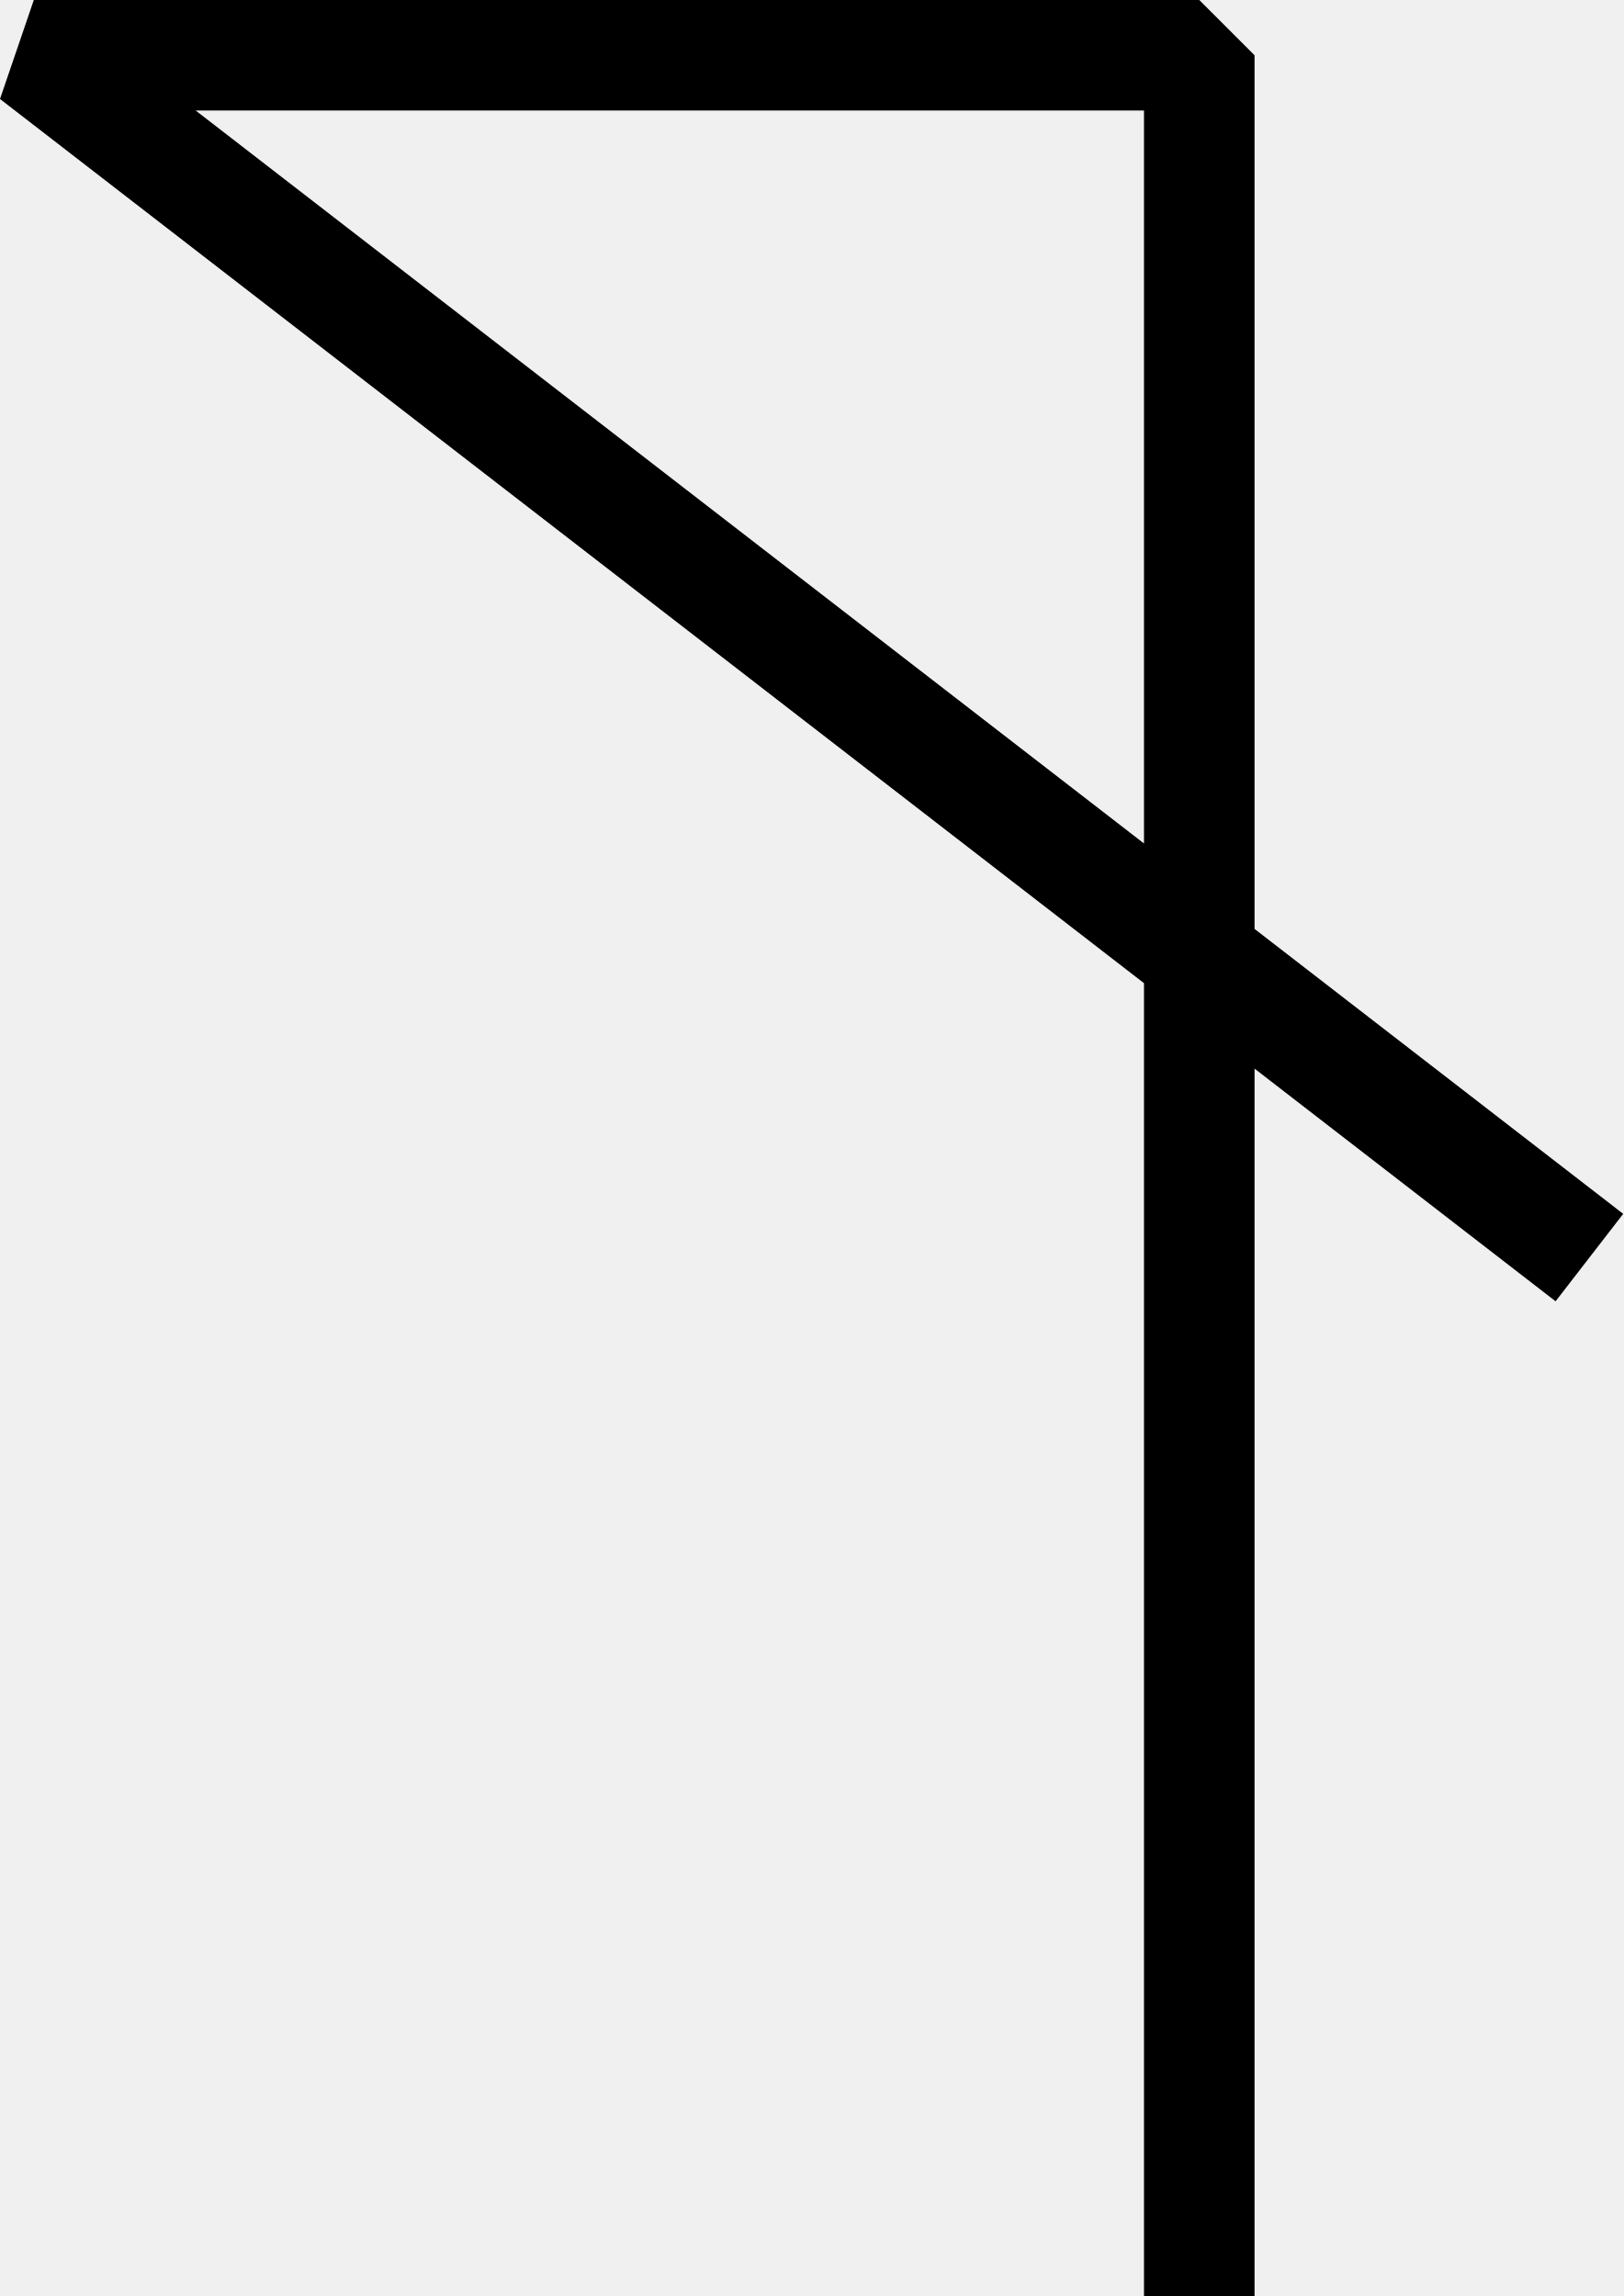
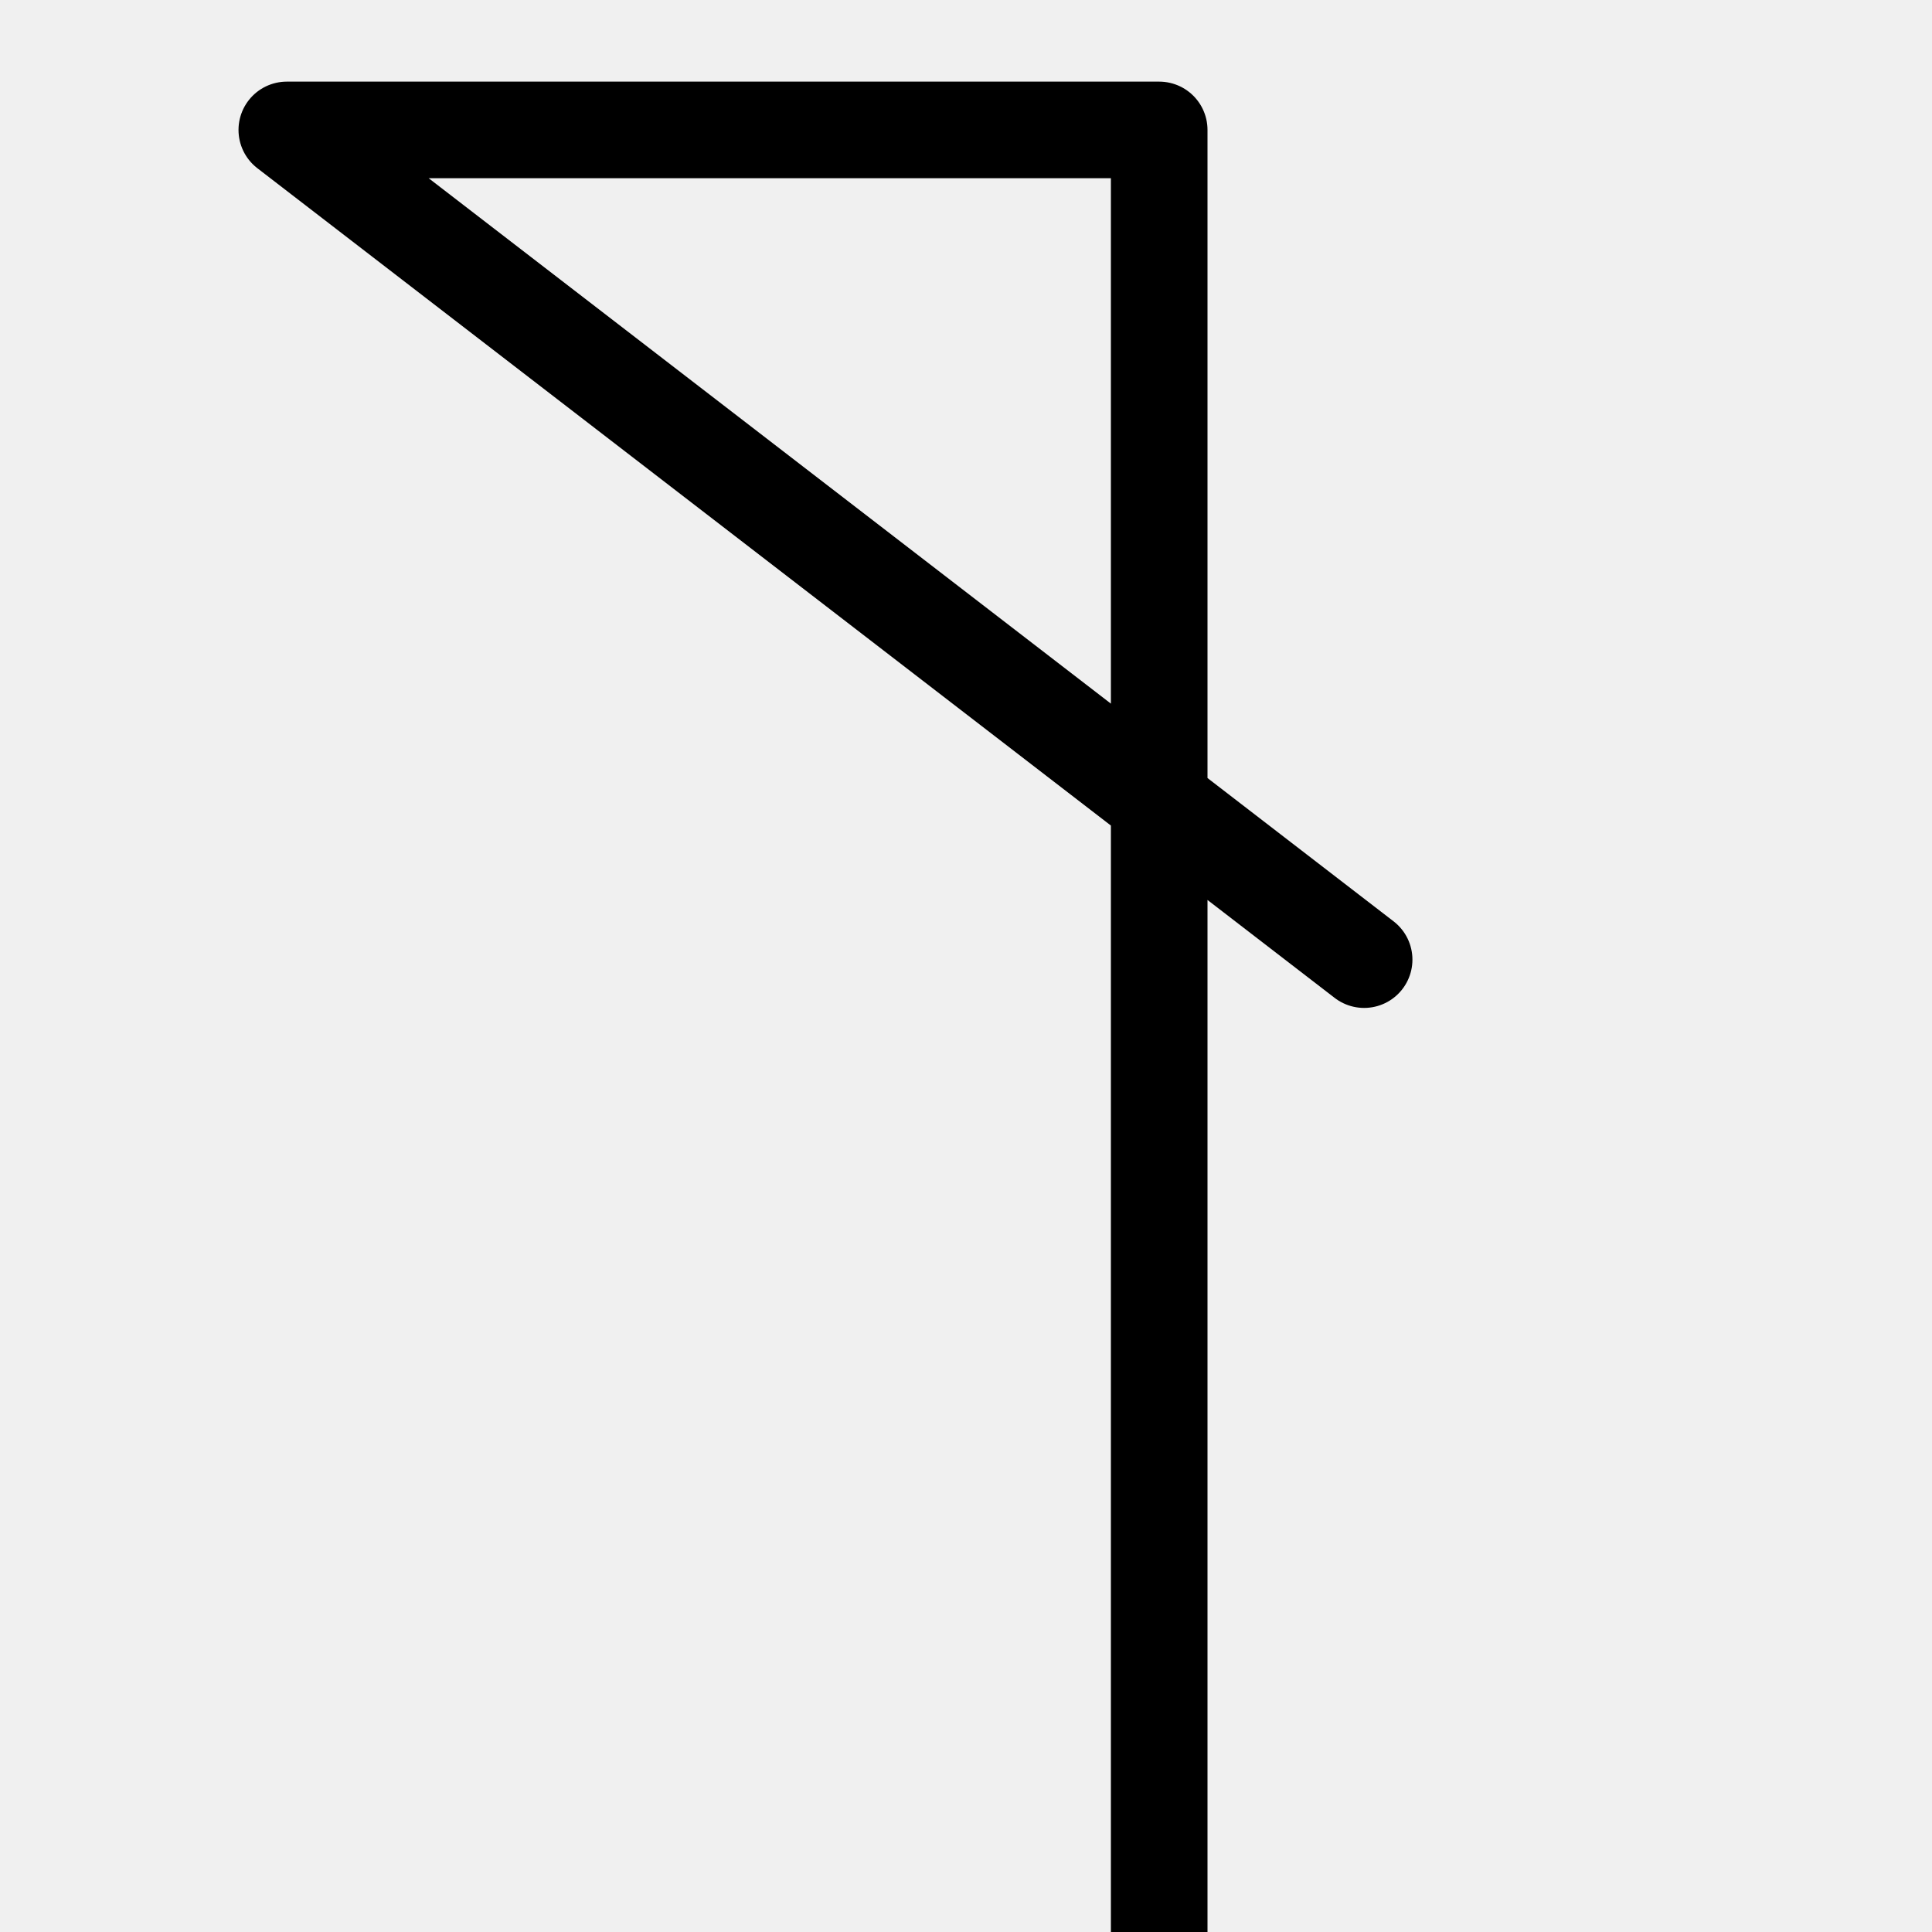
- <svg xmlns="http://www.w3.org/2000/svg" version="1.1" x="0px" y="0px" viewBox="0 0 111 157.034" xml:space="preserve" id="svg2" width="111" height="157.034">
+ <svg xmlns="http://www.w3.org/2000/svg" version="1.1" x="0px" y="0px" viewBox="0 0 100 100" xml:space="preserve" id="svg2" width="100" height="100">
  <defs id="defs2" />
  <style type="text/css" id="style1">
	.st0{fill:#FFFFFF;stroke:#000000;stroke-width:11;stroke-miterlimit:10;}
</style>
-   <path style="fill:none;stroke:#000000;stroke-width:7.559;stroke-linecap:butt;stroke-linejoin:bevel" d="M 82.01,157.034 V 3.78 H 2.312 L 108.688,86.011" id="path2" />
+   <path style="fill:none;stroke:#000000;stroke-width:5;stroke-linecap:round;stroke-linejoin:round;stroke-dasharray:none" d="M 60,112.69 V 6.725 H 14.845 L 70.607,49.67" id="path2" />
</svg>
